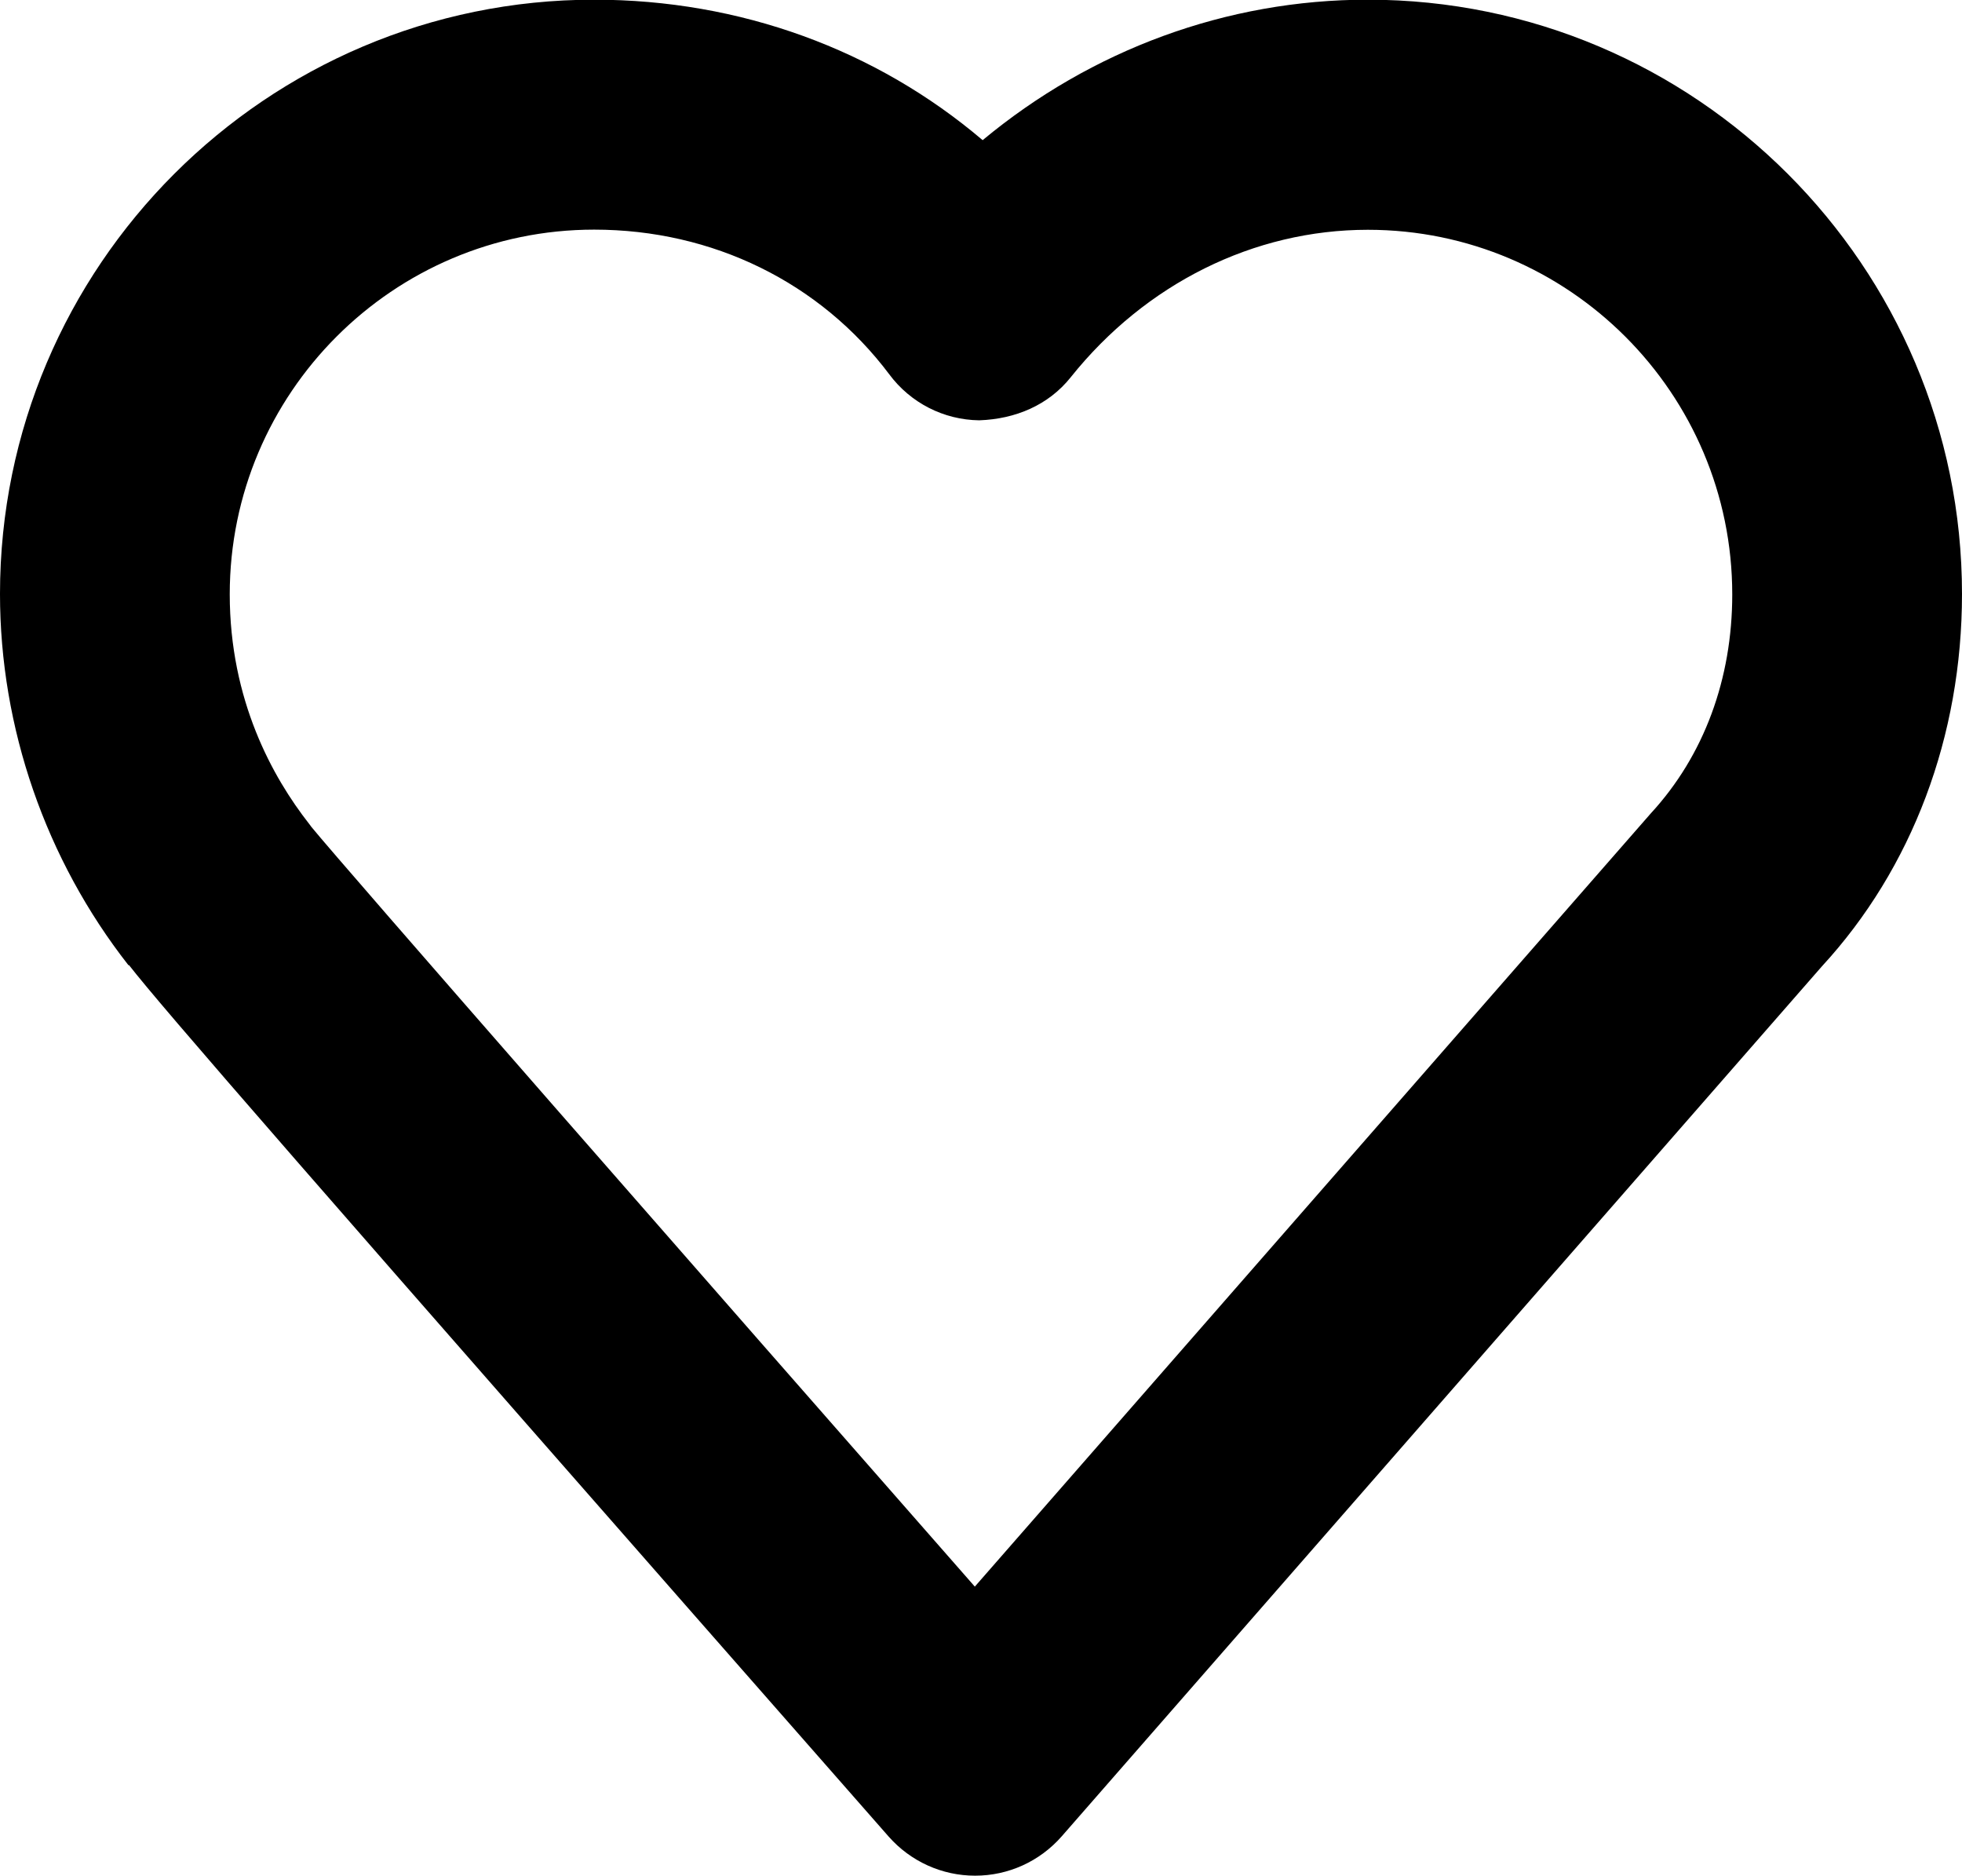
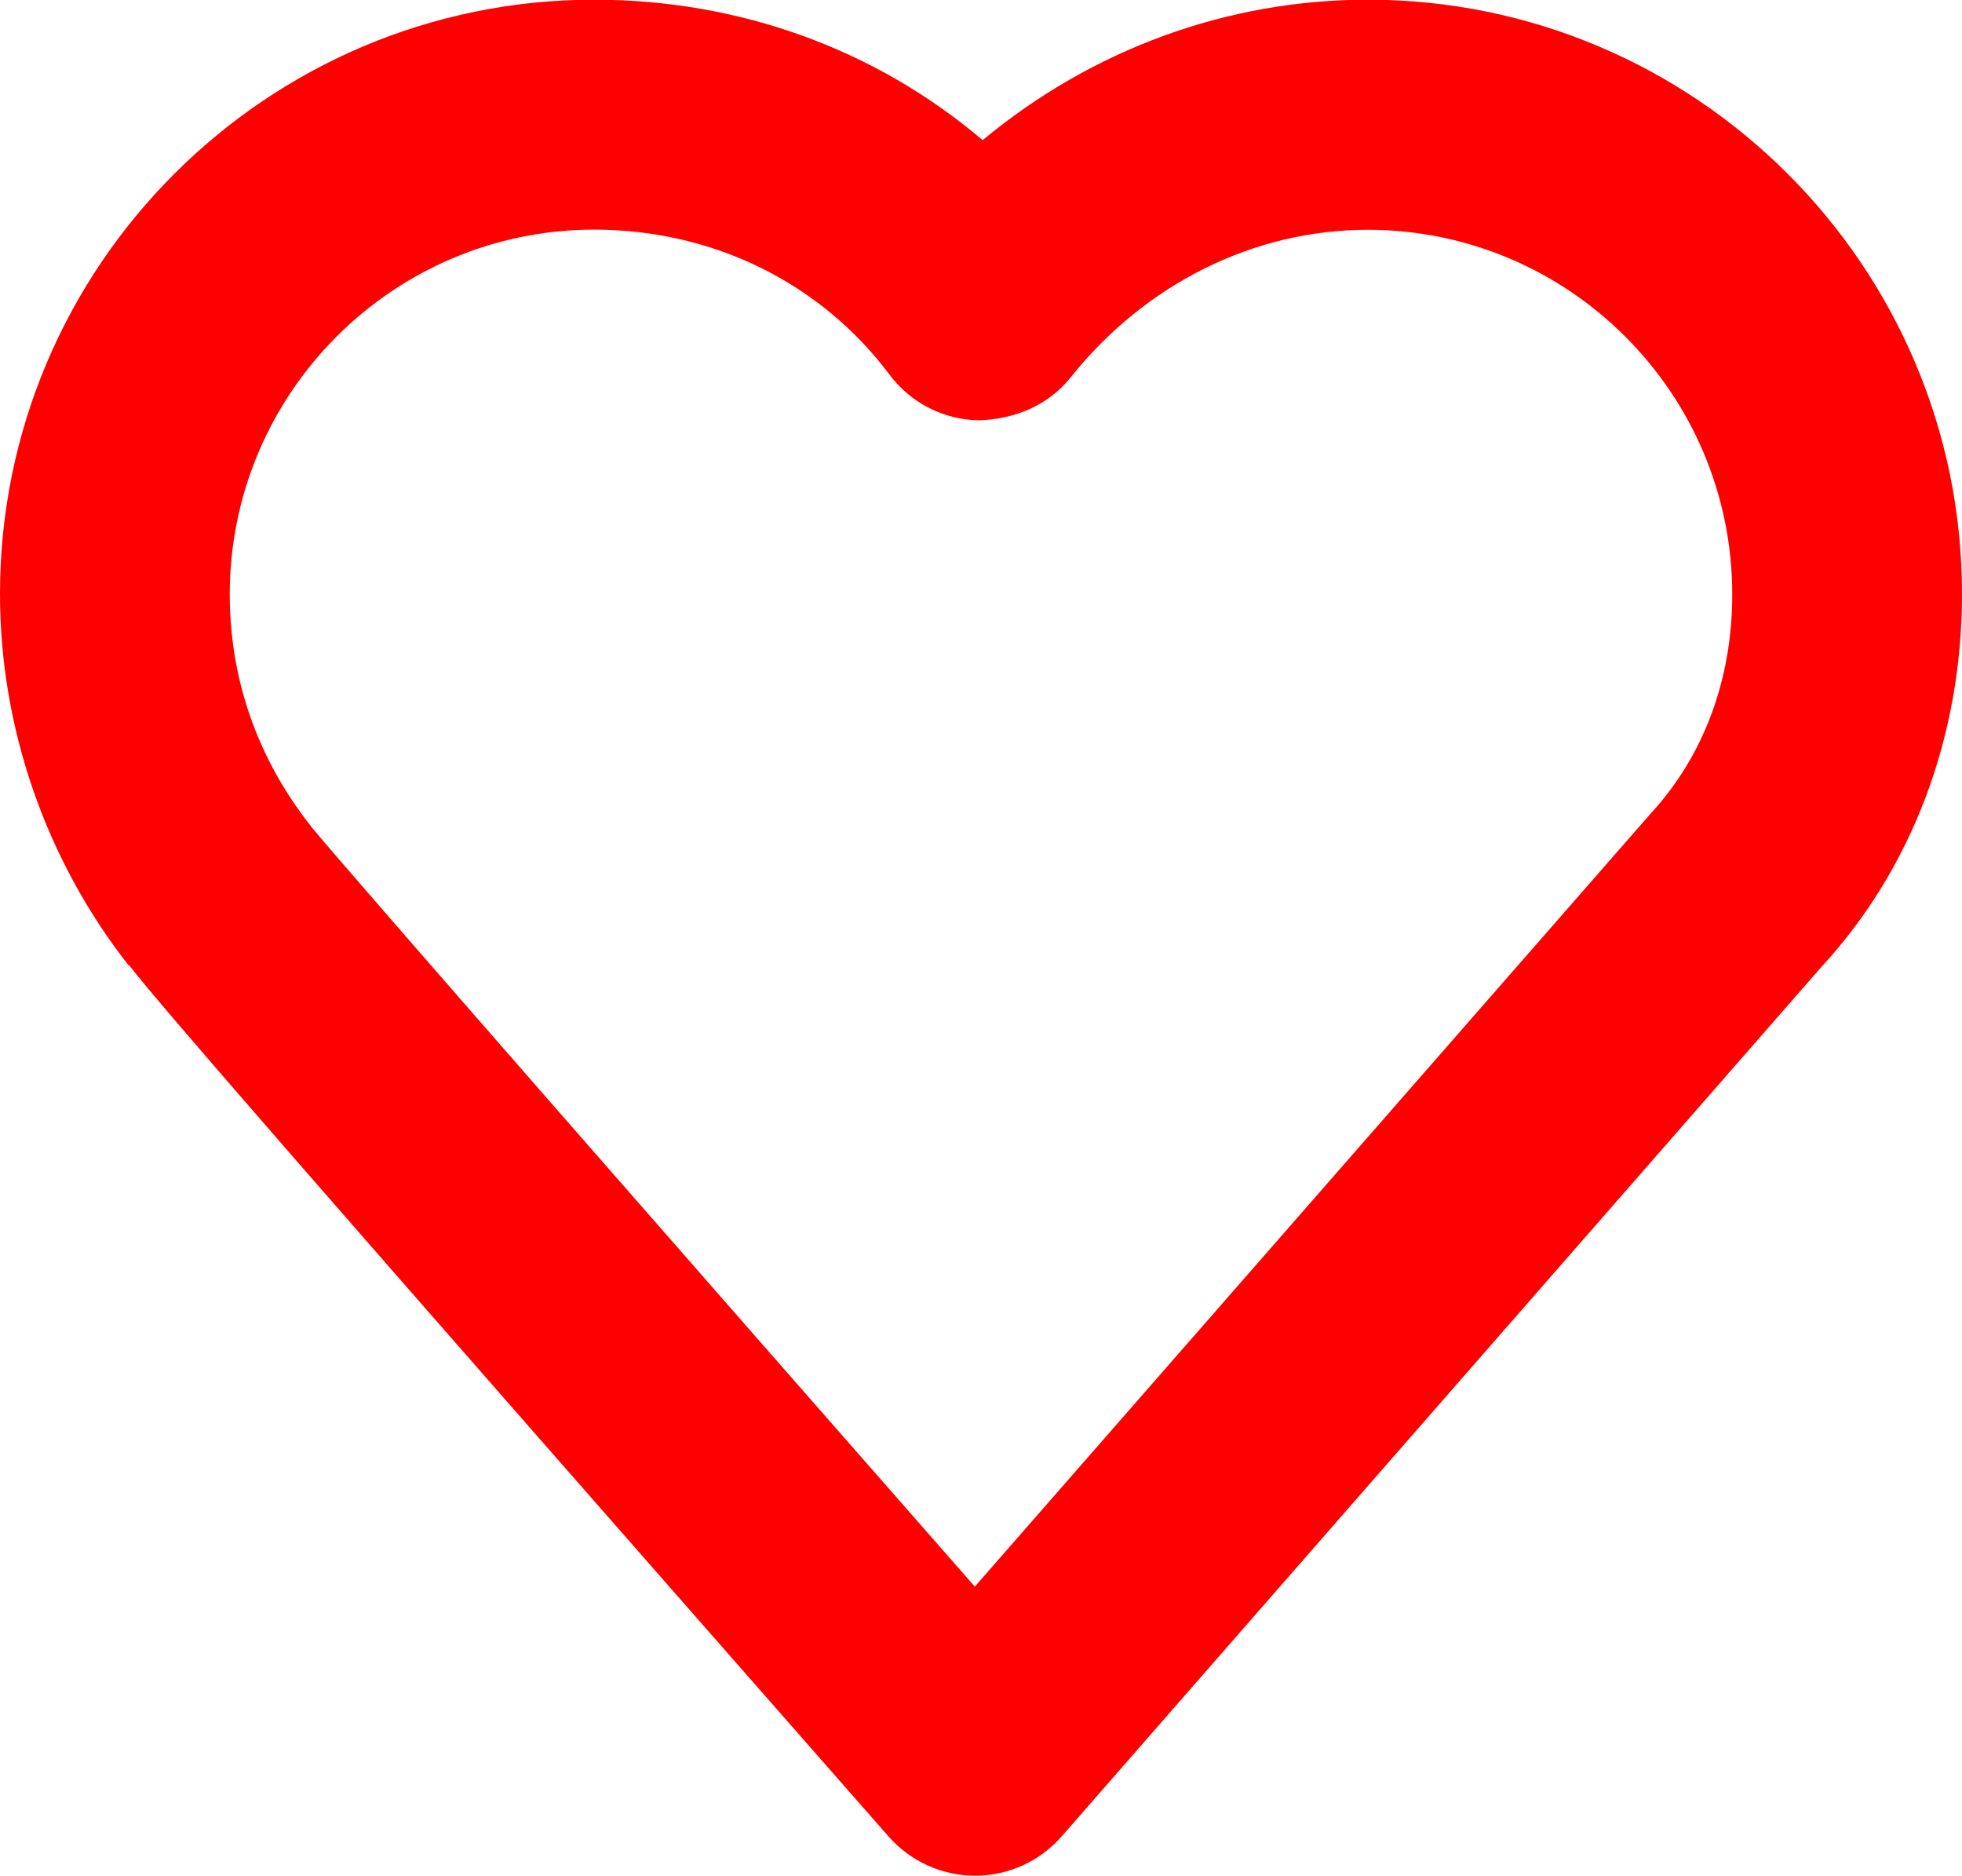
<svg xmlns="http://www.w3.org/2000/svg" version="1.0" id="Layer_1" x="0px" y="0px" width="12.545px" height="11.99px" viewBox="521.939 473.064 12.545 11.99" enable-background="new 521.939 473.064 12.545 11.99" xml:space="preserve">
  <g>
-     <path d="M528.174,485.055c-0.212,0-0.412-0.091-0.552-0.249c-3.798-4.324-4.644-5.298-4.858-5.572l-0.004,0.0 c-0.529-0.675-0.821-1.518-0.821-2.373c0-2.095,1.704-3.799,3.799-3.799c0.934,0,1.804,0.32,2.484,0.898 c0.696-0.578,1.56-0.898,2.463-0.898c2.095,0,3.799,1.704,3.799,3.799c0,0.909-0.318,1.754-0.896,2.381l-4.86,5.561 C528.587,484.964,528.386,485.055,528.174,485.055L528.174,485.055z M523.929,478.349c0.208,0.255,2.471,2.839,4.243,4.858 l4.323-4.944c0.34-0.369,0.52-0.86,0.52-1.399c0-1.285-1.045-2.331-2.33-2.331c-0.729,0-1.421,0.344-1.9,0.943 c-0.142,0.178-0.353,0.267-0.585,0.275c-0.227-0.003-0.439-0.111-0.575-0.294c-0.441-0.587-1.129-0.925-1.887-0.925 c-1.285,0-2.33,1.046-2.33,2.331c0,0.678,0.275,1.171,0.507,1.467C523.919,478.336,523.925,478.342,523.929,478.349z" />
+     <path fill="red" d="M528.174,485.055c-0.212,0-0.412-0.091-0.552-0.249c-3.798-4.324-4.644-5.298-4.858-5.572l-0.004,0.0 c-0.529-0.675-0.821-1.518-0.821-2.373c0-2.095,1.704-3.799,3.799-3.799c0.934,0,1.804,0.32,2.484,0.898 c0.696-0.578,1.56-0.898,2.463-0.898c2.095,0,3.799,1.704,3.799,3.799c0,0.909-0.318,1.754-0.896,2.381l-4.86,5.561 C528.587,484.964,528.386,485.055,528.174,485.055L528.174,485.055z M523.929,478.349c0.208,0.255,2.471,2.839,4.243,4.858 l4.323-4.944c0.34-0.369,0.52-0.86,0.52-1.399c0-1.285-1.045-2.331-2.33-2.331c-0.729,0-1.421,0.344-1.9,0.943 c-0.142,0.178-0.353,0.267-0.585,0.275c-0.227-0.003-0.439-0.111-0.575-0.294c-0.441-0.587-1.129-0.925-1.887-0.925 c-1.285,0-2.33,1.046-2.33,2.331c0,0.678,0.275,1.171,0.507,1.467C523.919,478.336,523.925,478.342,523.929,478.349z" />
  </g>
</svg>
